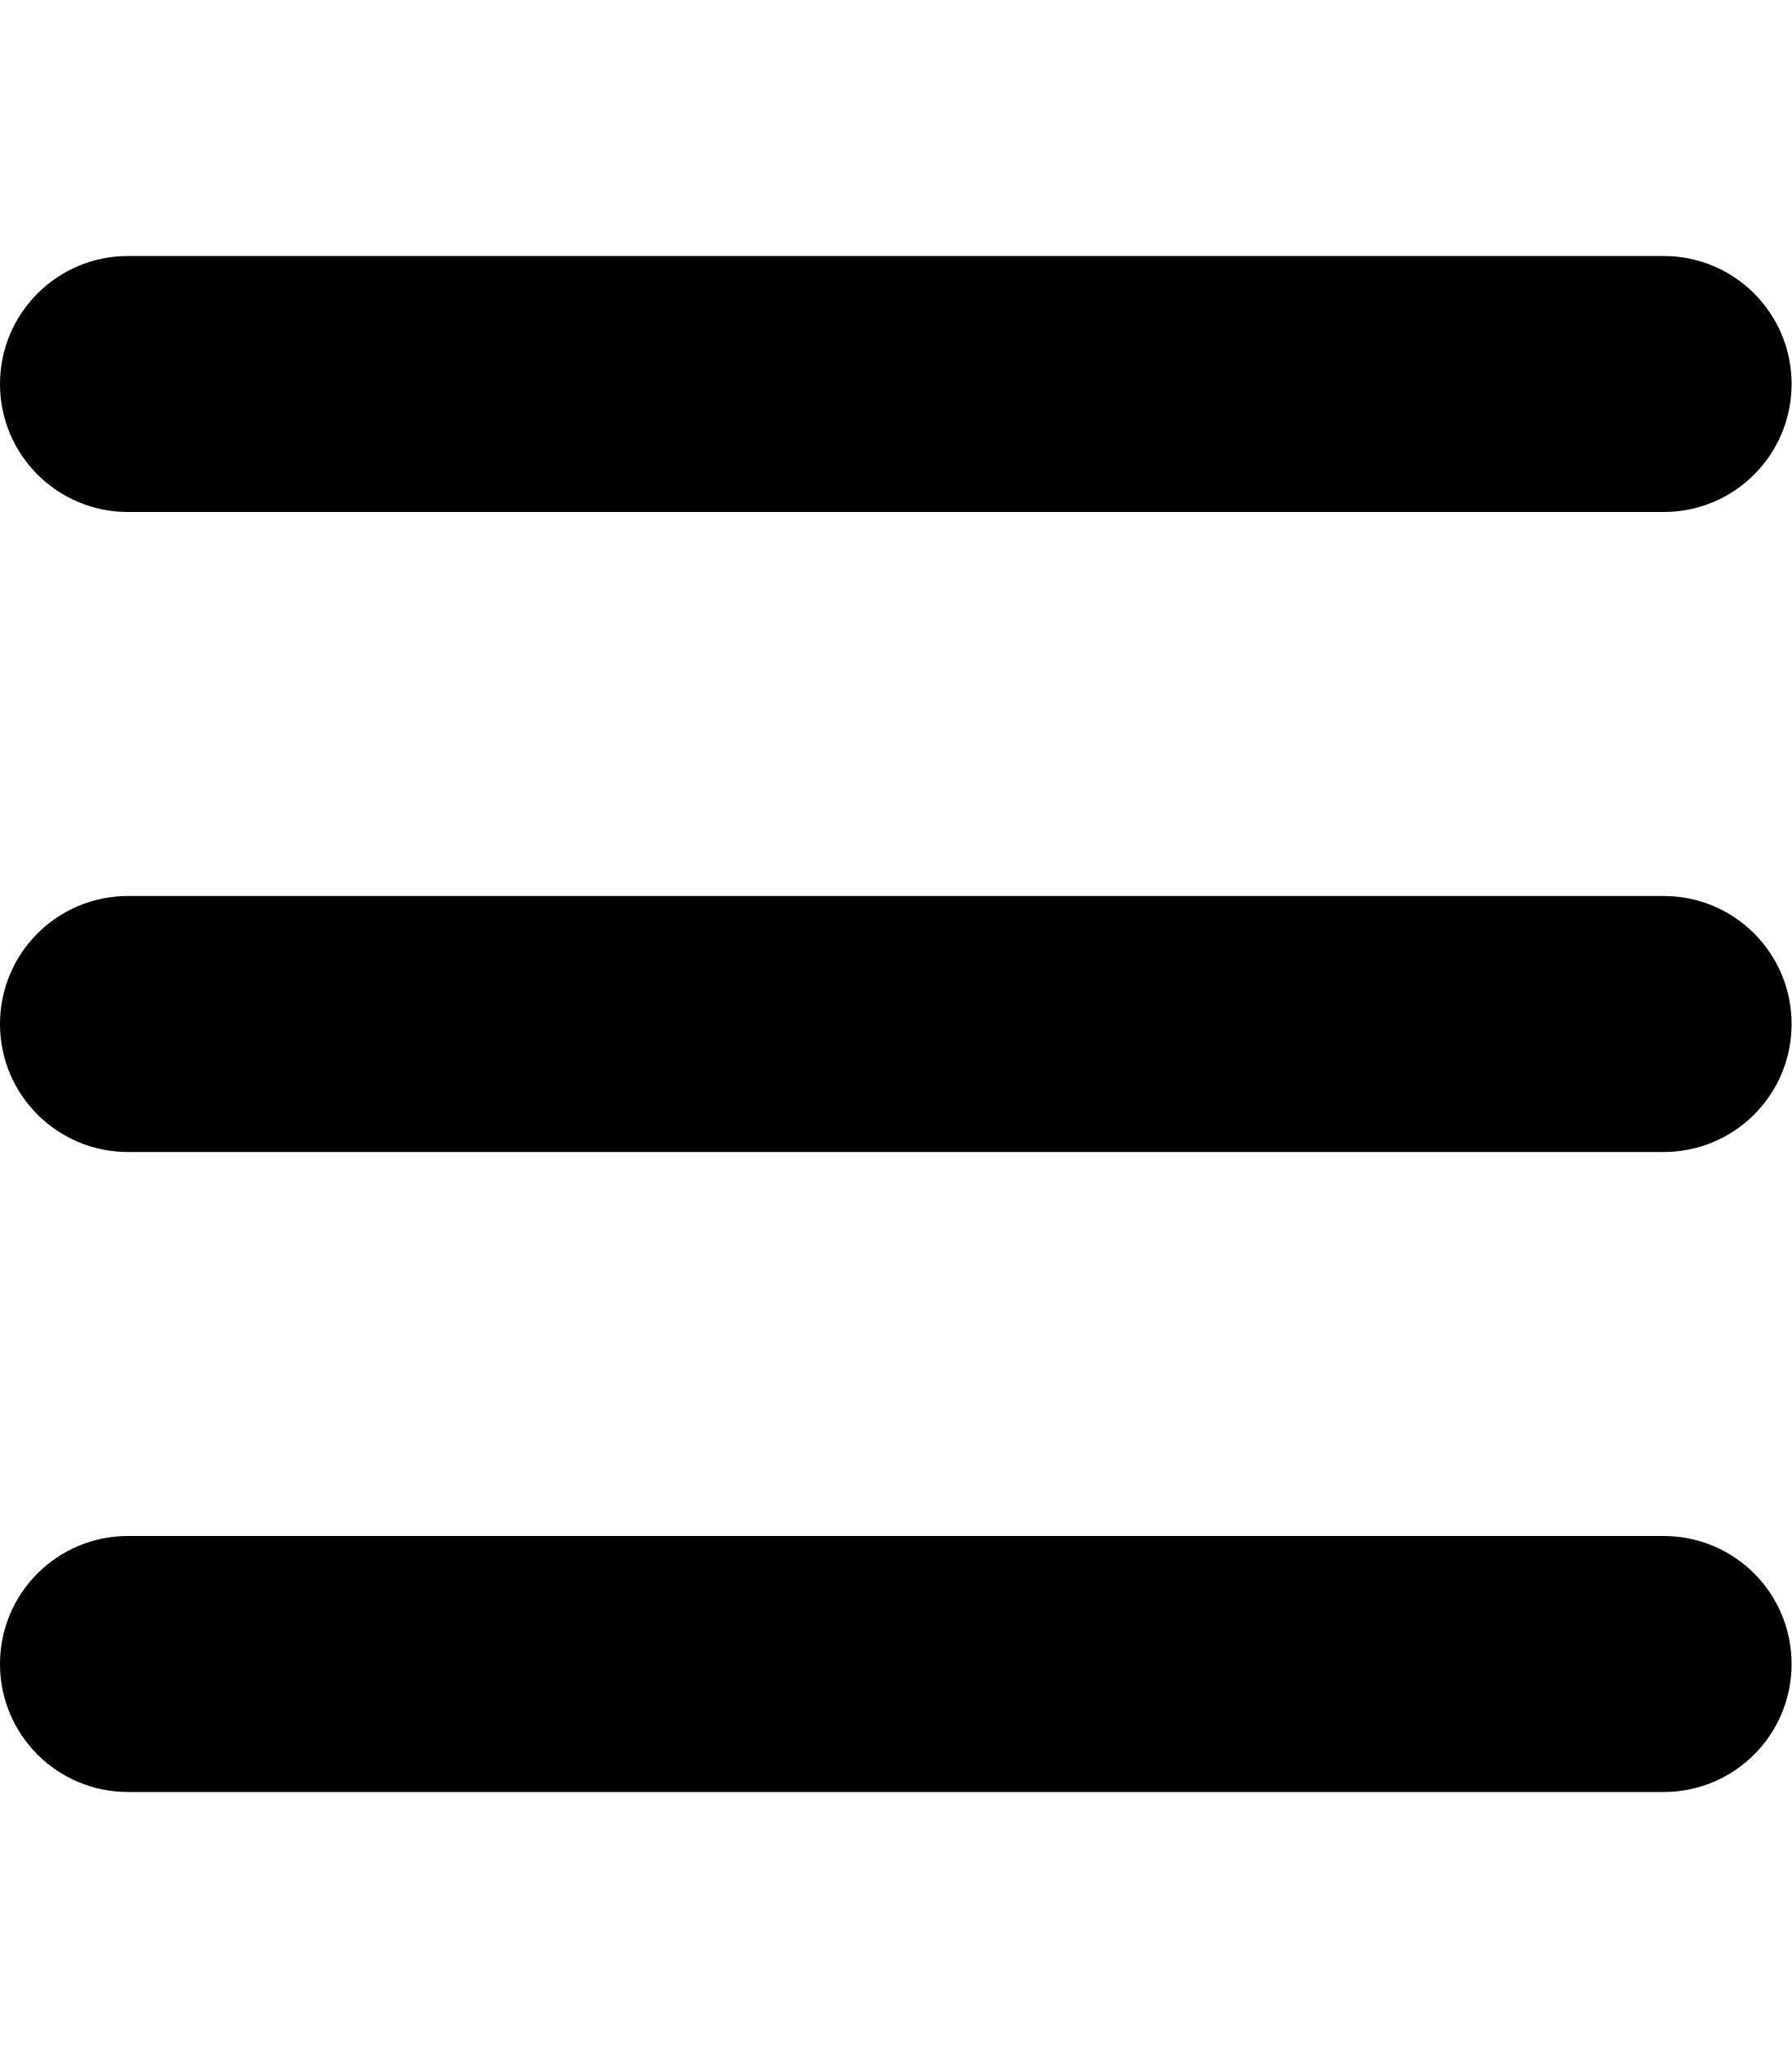
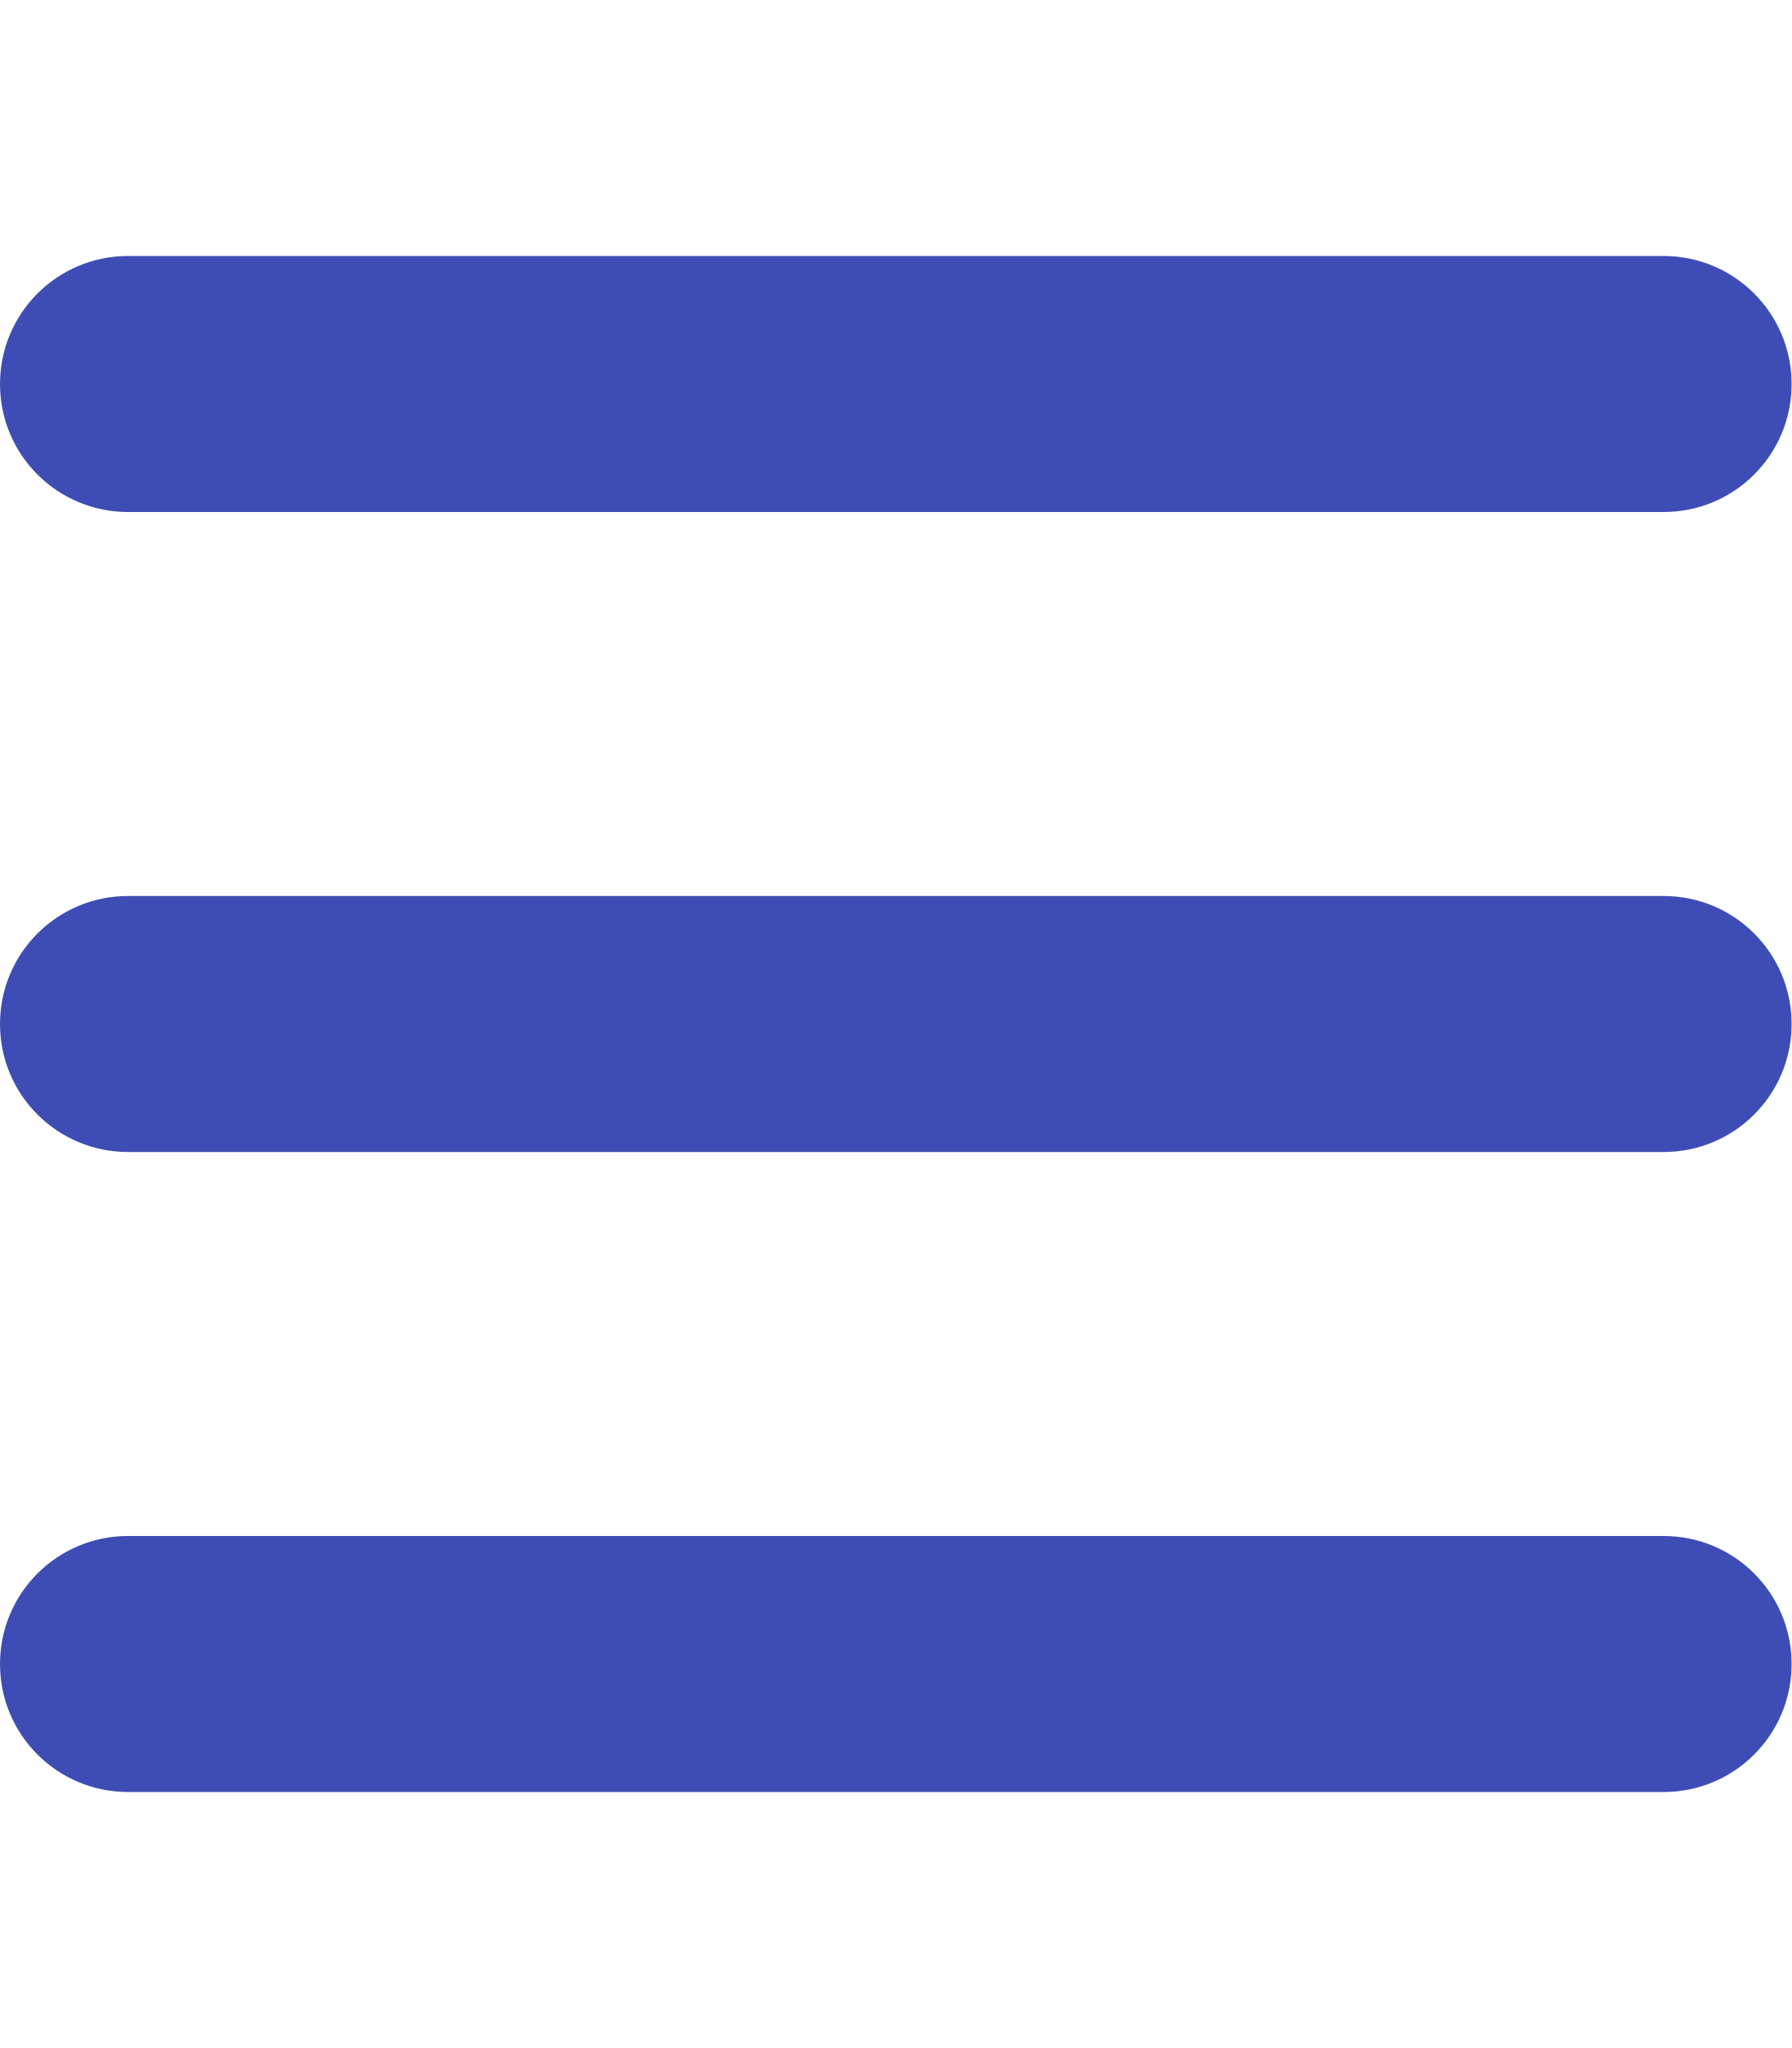
- <svg xmlns="http://www.w3.org/2000/svg" viewBox="0 0 448 512">
+ <svg xmlns="http://www.w3.org/2000/svg" viewBox="0 0 448 512" fill="#3e4db5">
  <path d="M0 96C0 78.33 14.33 64 32 64H416C433.7 64 448 78.33 448 96C448 113.7 433.7 128 416 128H32C14.33 128 0 113.7 0 96zM0 256C0 238.3 14.33 224 32 224H416C433.7 224 448 238.3 448 256C448 273.7 433.7 288 416 288H32C14.33 288 0 273.7 0 256zM416 448H32C14.33 448 0 433.7 0 416C0 398.3 14.33 384 32 384H416C433.7 384 448 398.3 448 416C448 433.7 433.7 448 416 448z" />
</svg>
